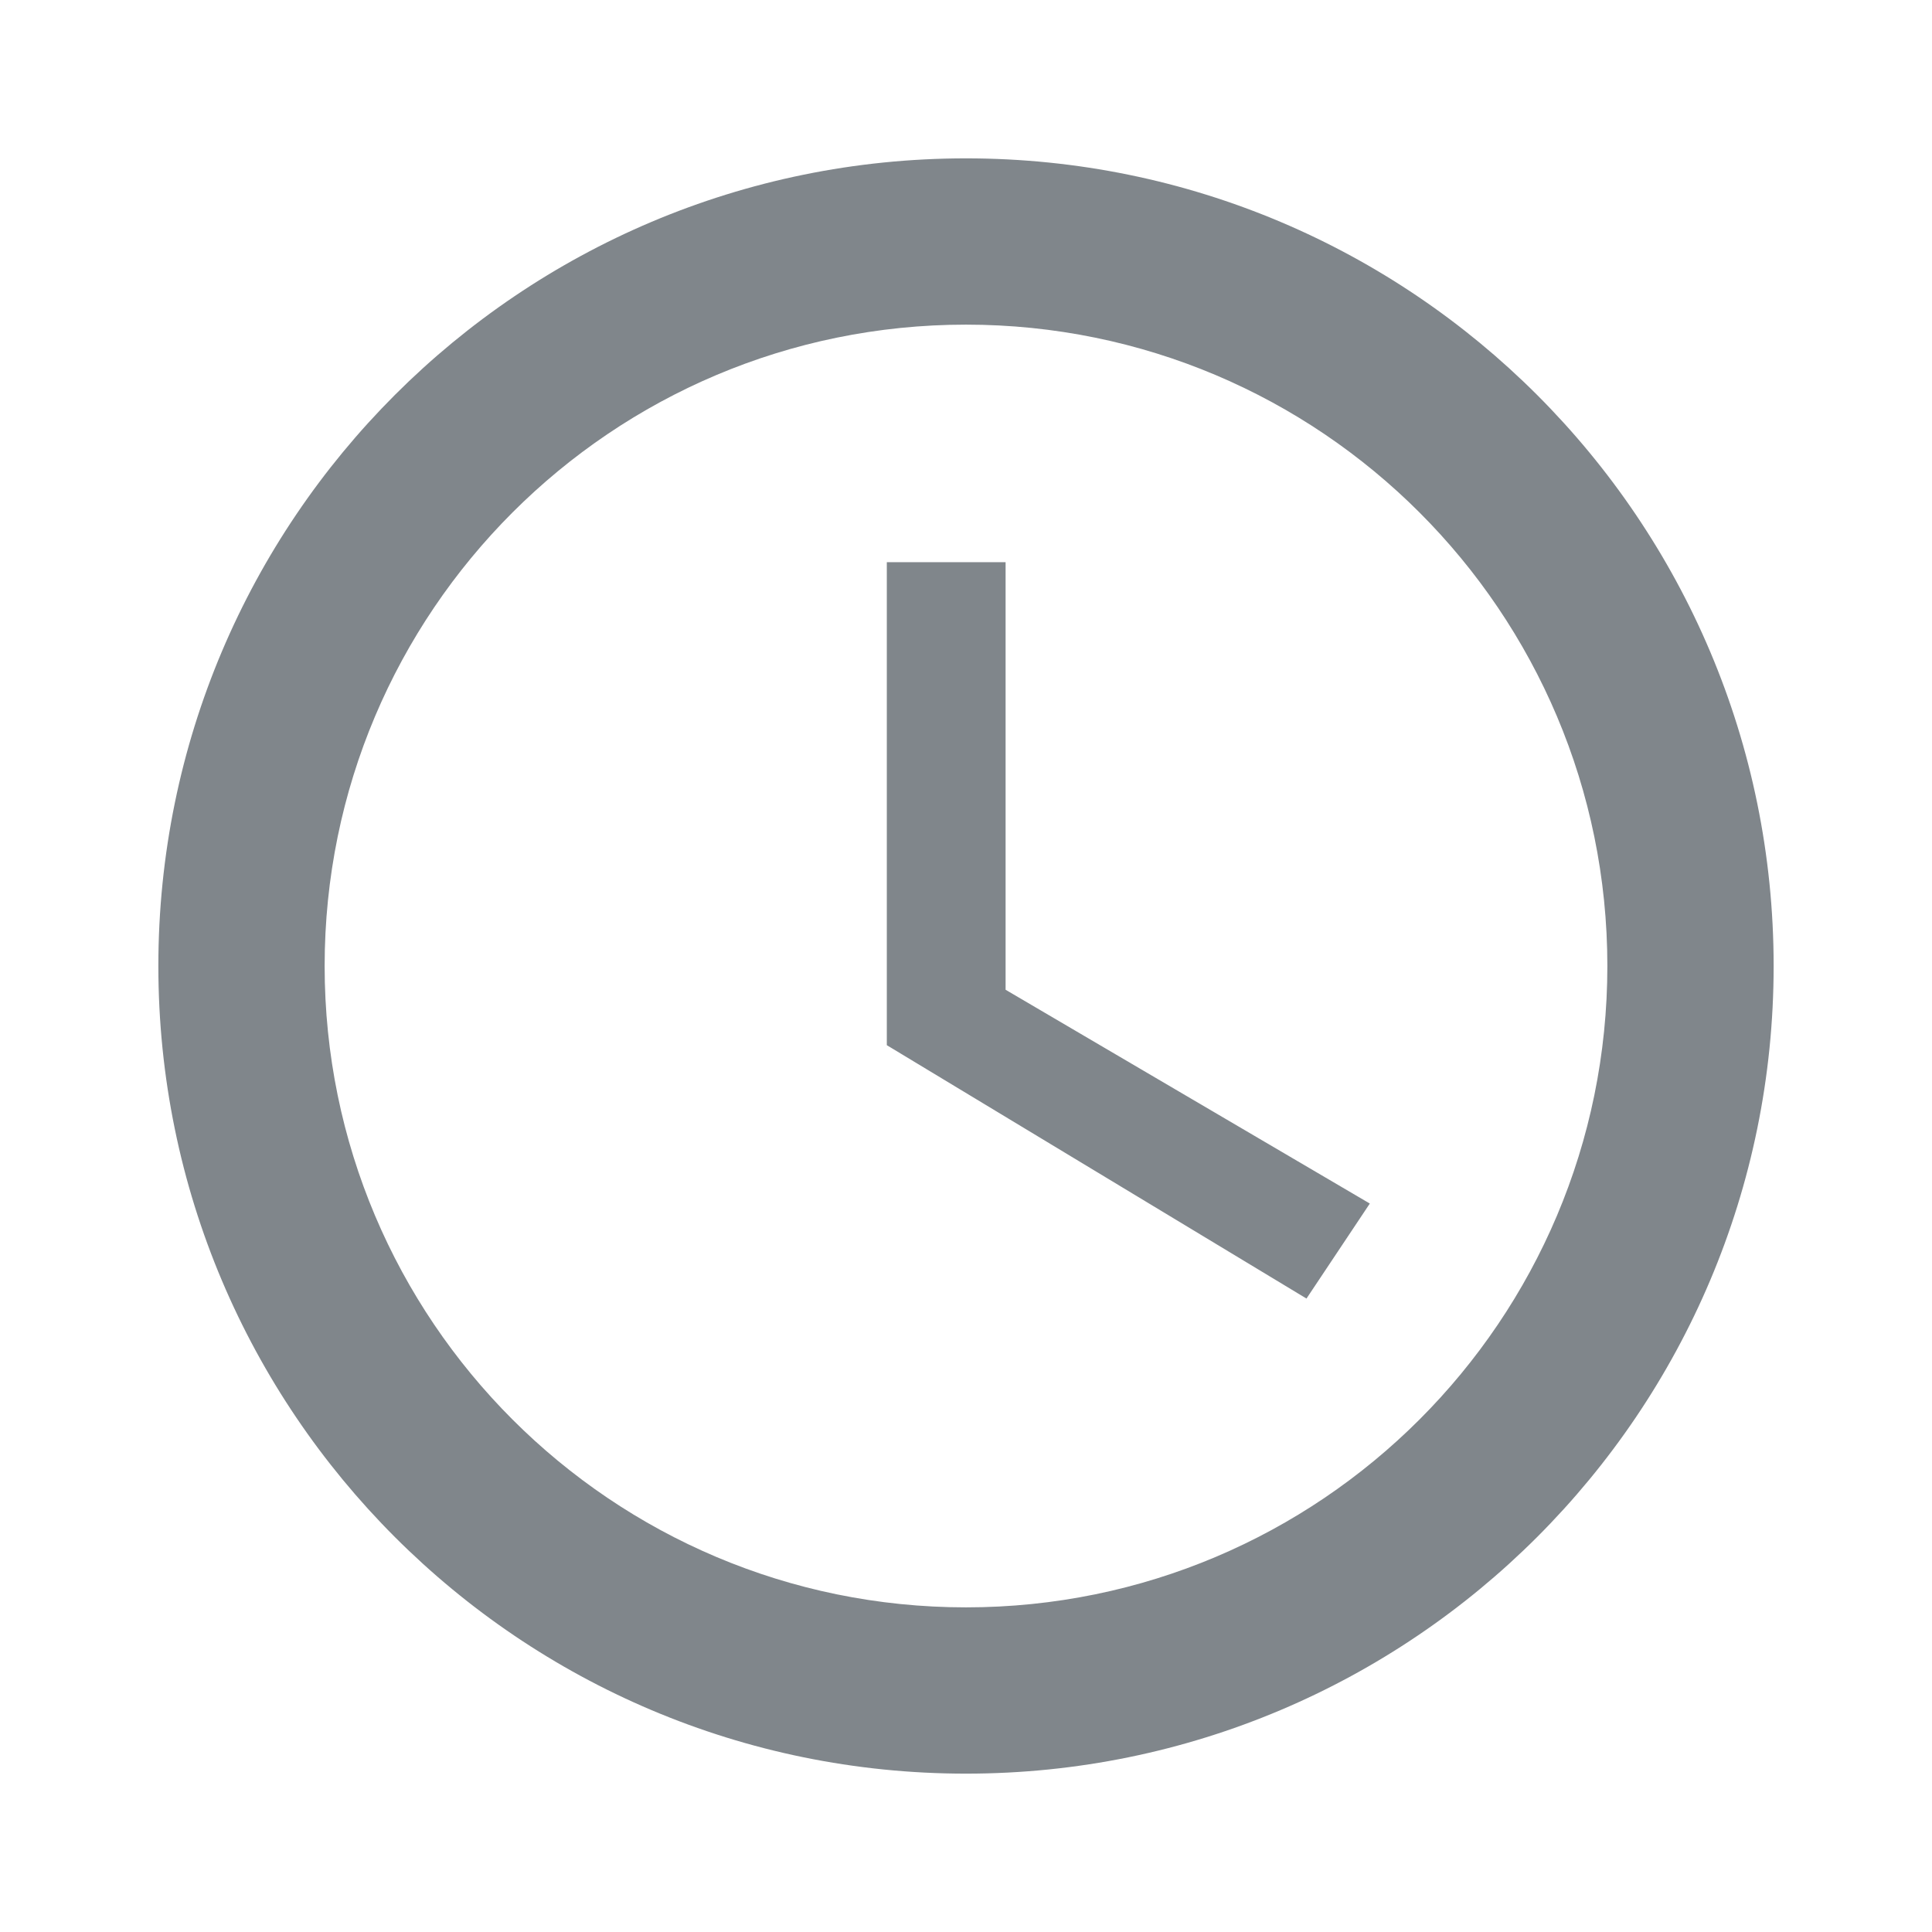
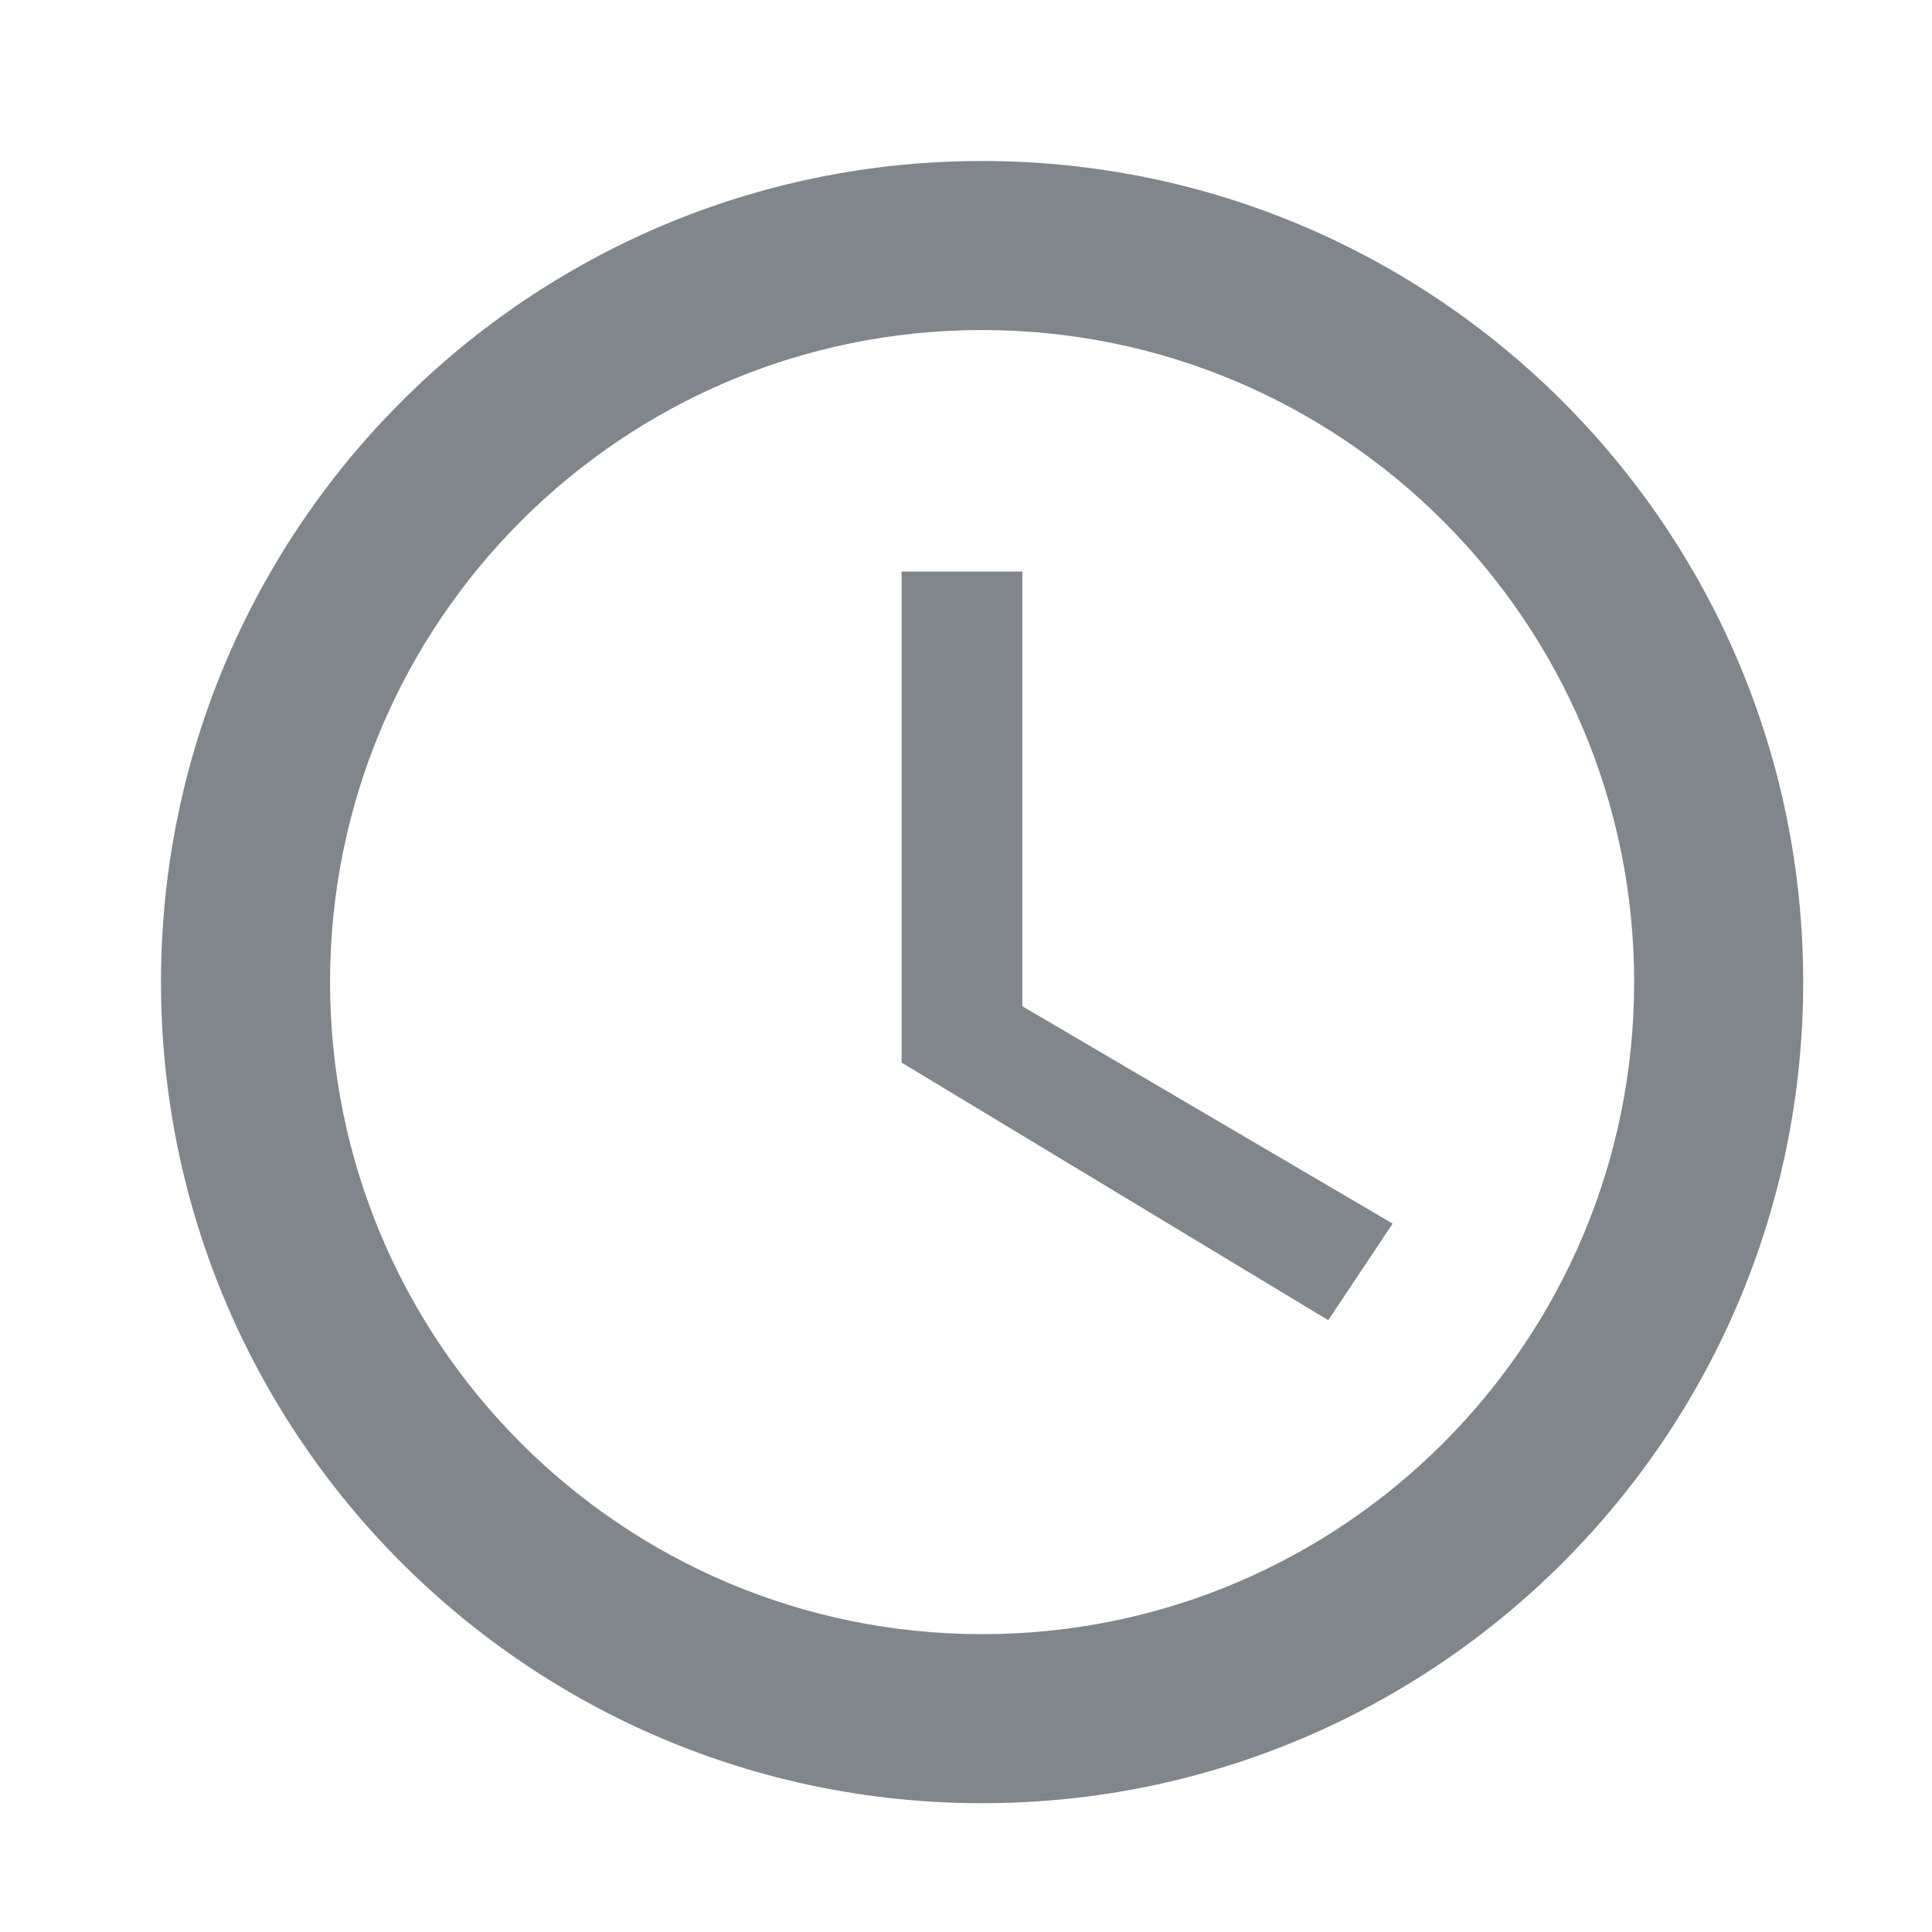
- <svg xmlns="http://www.w3.org/2000/svg" width="24.4" height="24.4">
-   <g data-name="24px (14)">
-     <path data-name="Path 162" d="M0 0h24.4v24.4H0z" fill="none" />
-     <path data-name="Path 163" d="M12.2 4a8.1 8.1 0 1 0 8.1 8.2 8.1 8.1 0 0 0-8.1-8.1zm4.3 12.4l-5.3-3.2v-6h1.5v5.3l4.6 2.7z" fill="none" />
-     <path data-name="Path 164" d="M12.2 2a10.2 10.2 0 1 0 10.2 10.2A10.2 10.2 0 0 0 12.2 2zm0 18.3a8.1 8.1 0 1 1 8.1-8.1 8.1 8.1 0 0 1-8.1 8.1zm.5-13.2h-1.5v6.1l5.3 3.2.8-1.2-4.6-2.7z" fill="#80868b" />
-   </g>
+ <svg xmlns="http://www.w3.org/2000/svg" fill="none" viewBox="0 0 240 240">
+   <path fill="#80868b" d="M122 20a102 102 0 1 0 102 102A102 102 0 0 0 122 20zm0 183a81 81 0 1 1 81-81 81 81 0 0 1-81 81zm5-132h-15v61l53 32 8-12-46-27z" />
</svg>
